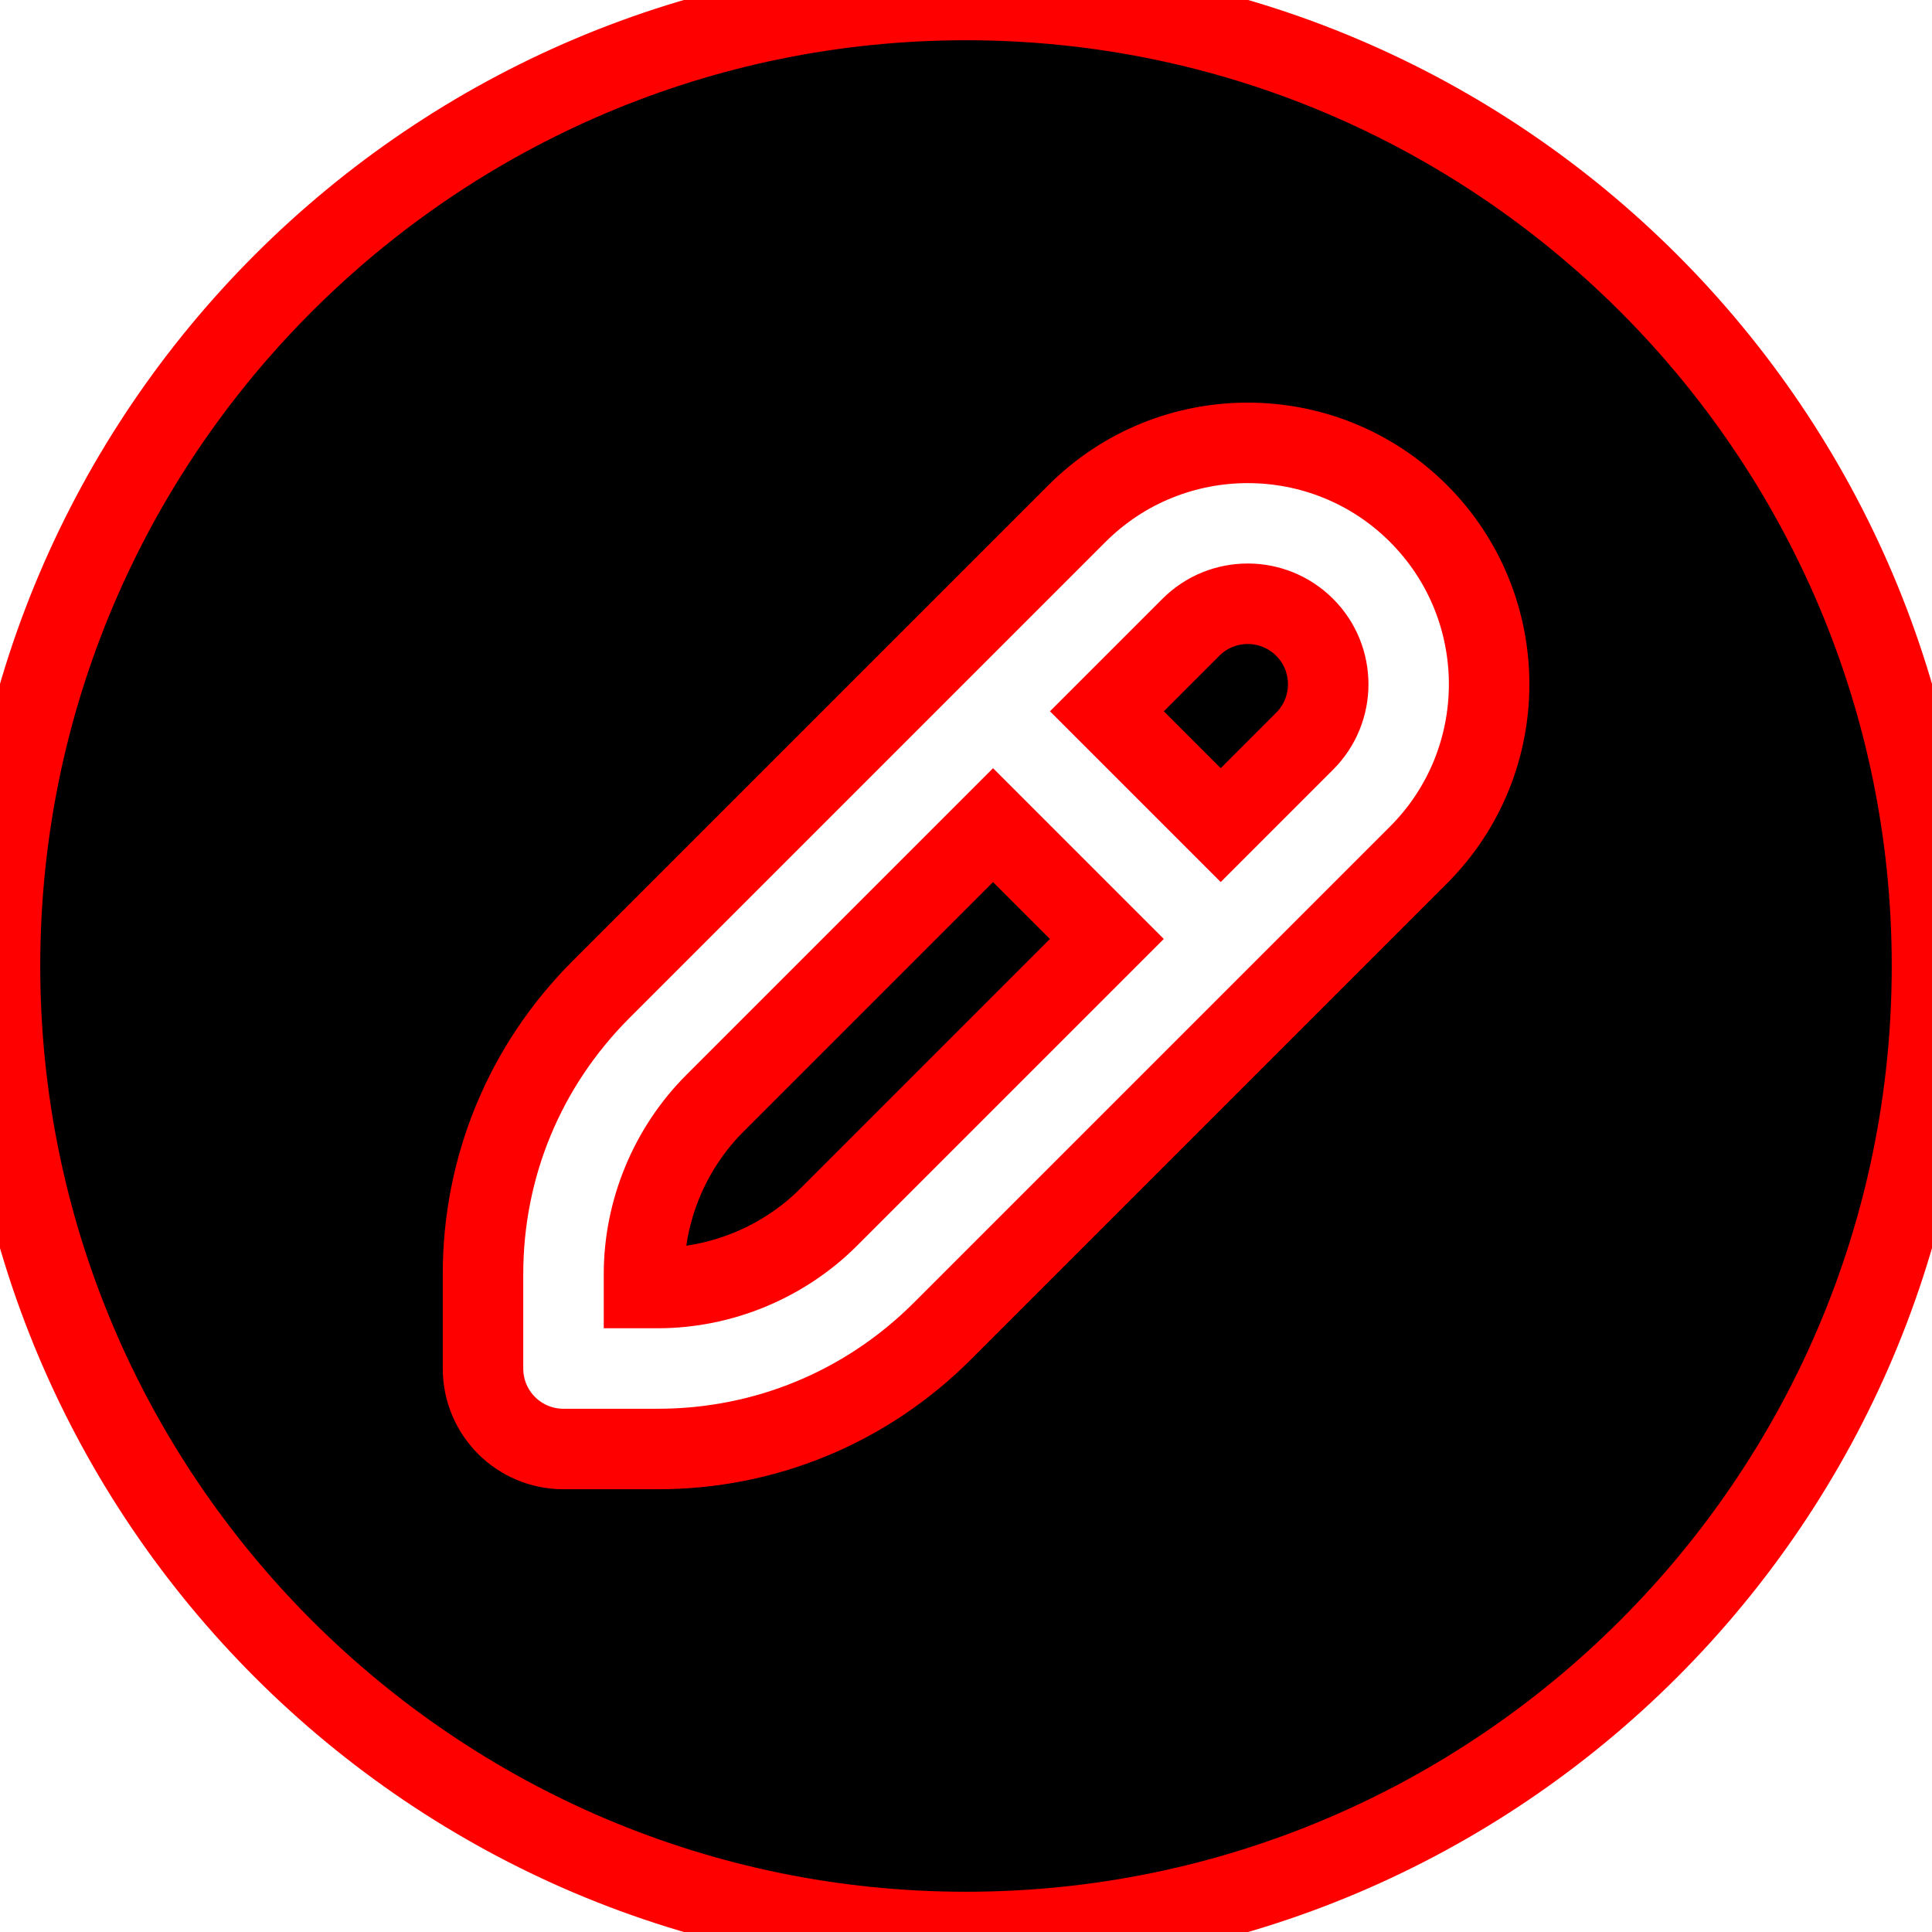
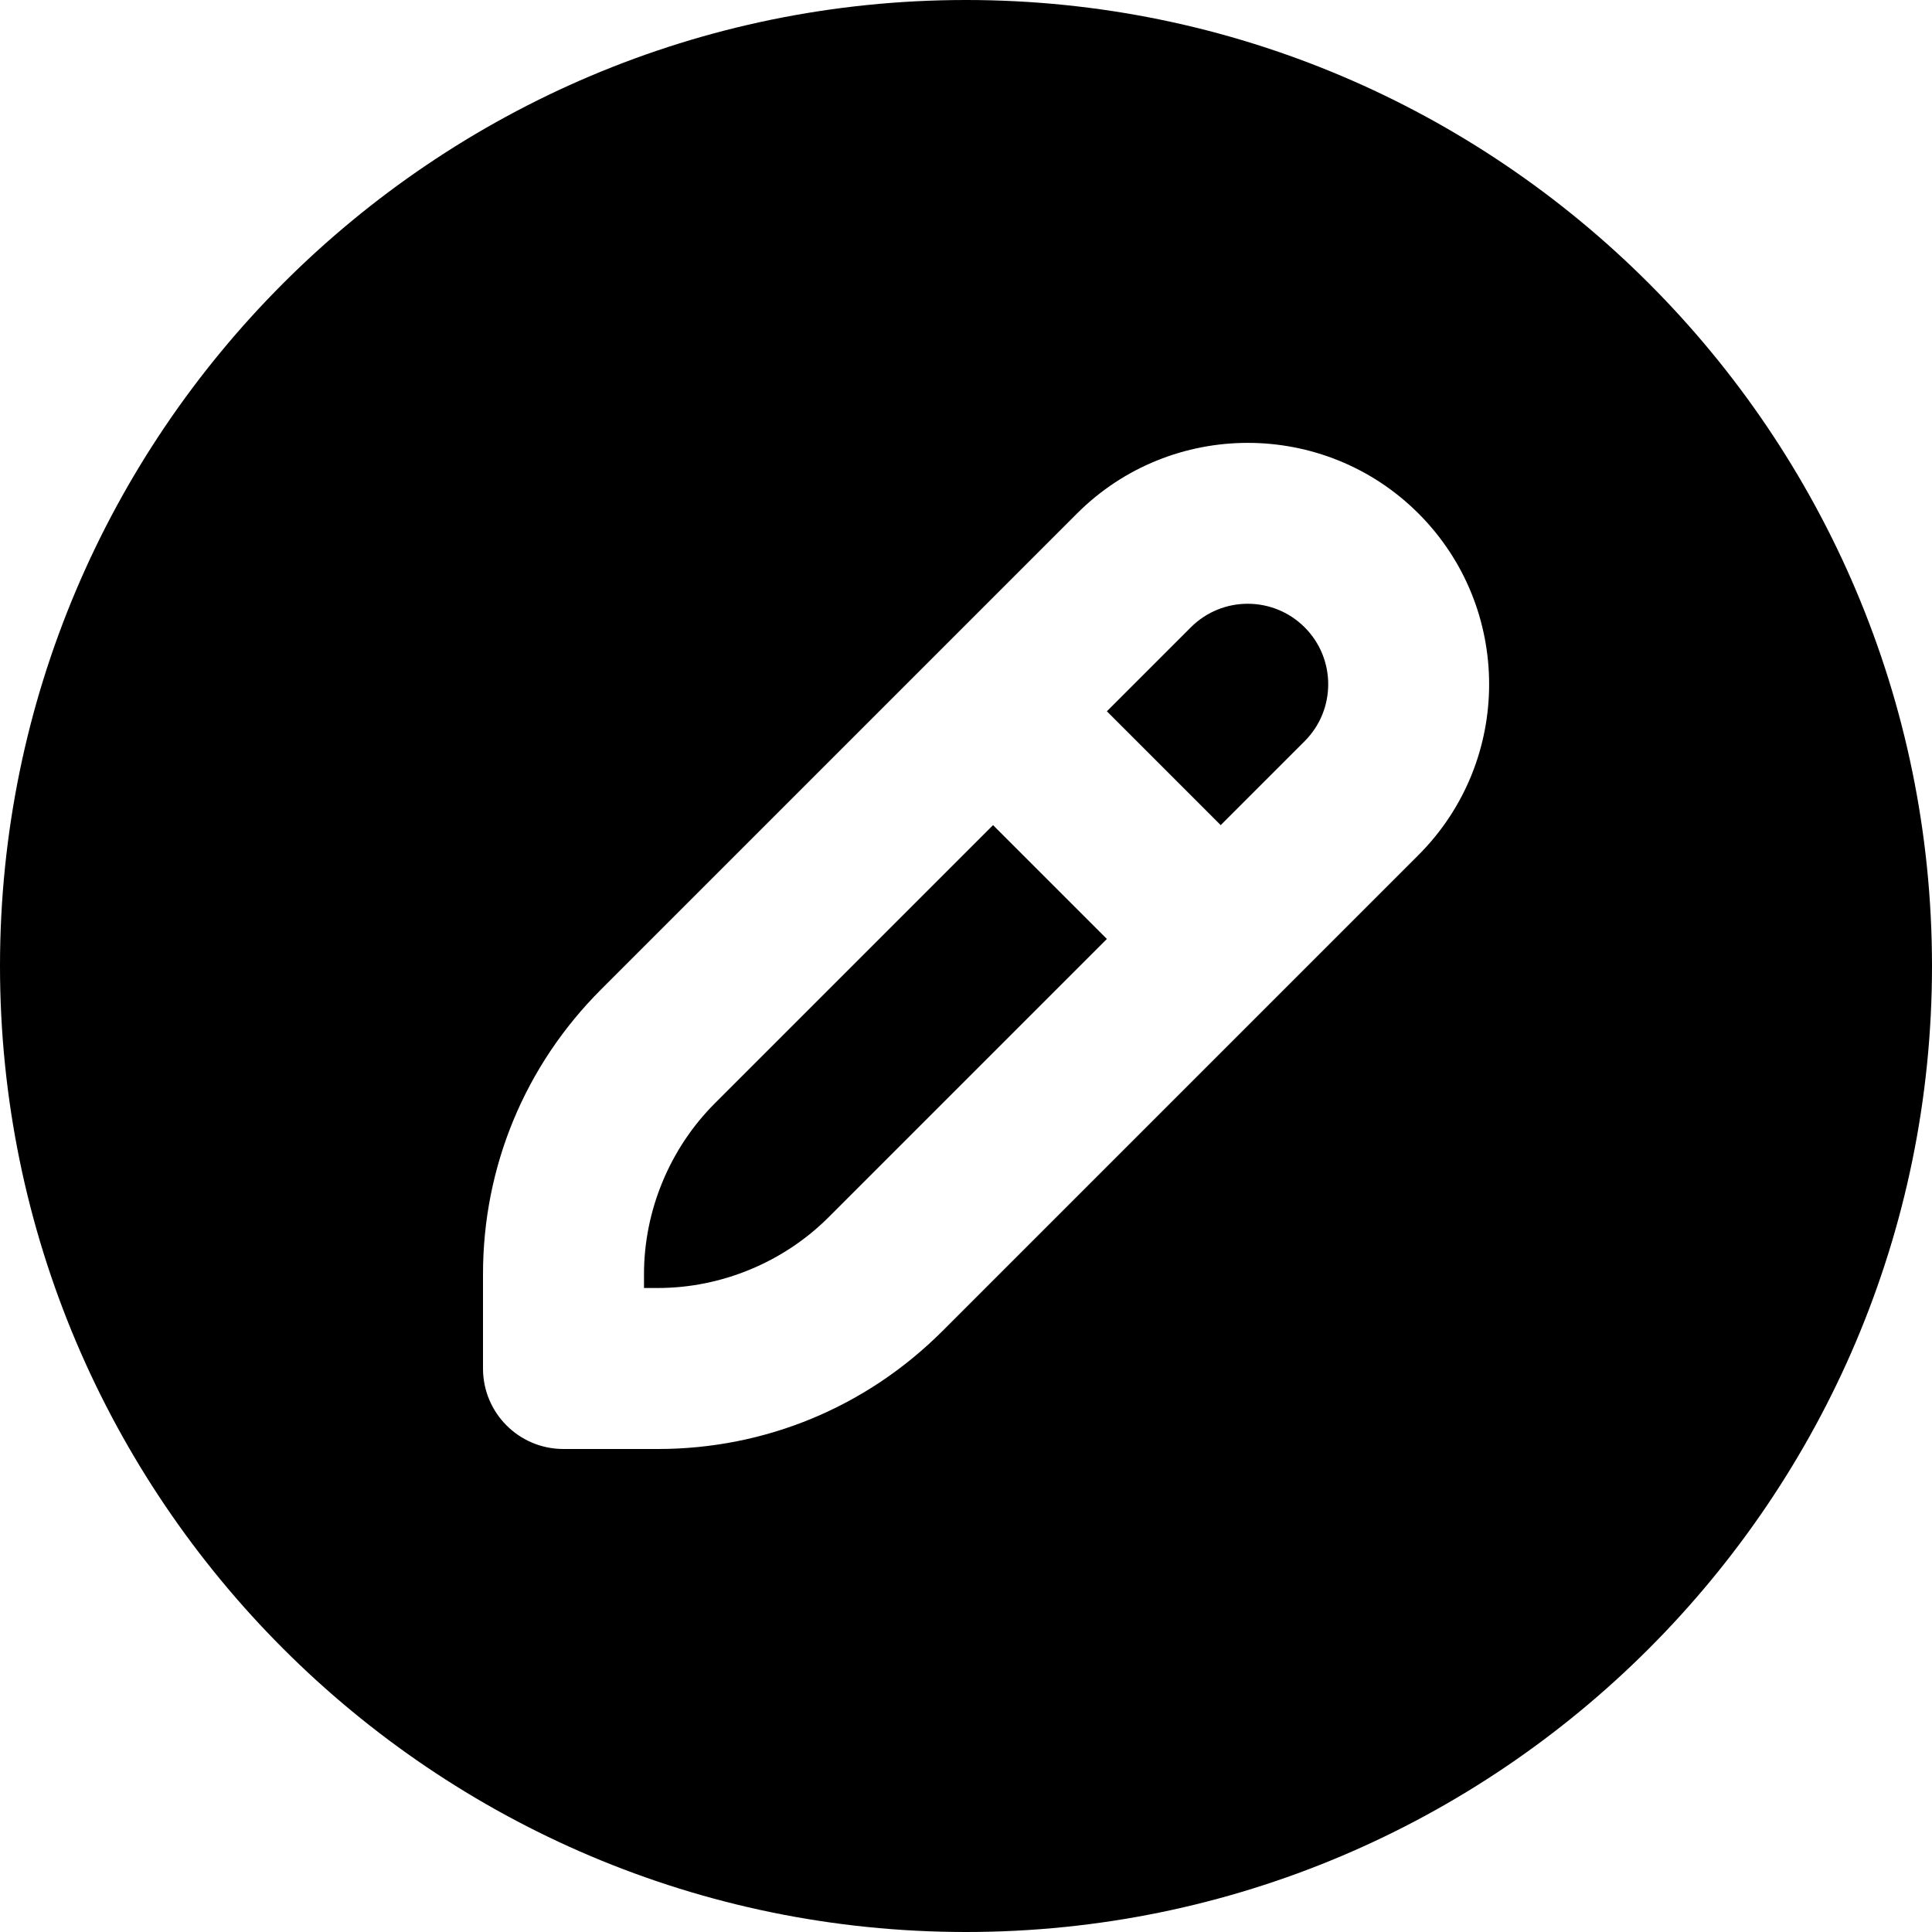
<svg xmlns="http://www.w3.org/2000/svg" id="Layer_1" data-name="Layer 1" viewBox="0 0 24 24">
-   <path stroke="red" d="m13.75,11.664l-3.457,3.457c-.559.559-1.332.879-2.121.879h-.172v-.172c0-.789.32-1.562.879-2.121l3.457-3.457,1.414,1.414Zm1.043-3.871l-1.043,1.043,1.414,1.414,1.043-1.043c.39-.39.39-1.024,0-1.414s-1.023-.391-1.414,0Zm9.207,4.207c0,6.617-5.383,12-12,12S0,18.617,0,12,5.383,0,12,0s12,5.383,12,12Zm-6.379-5.621c-1.17-1.17-3.072-1.17-4.242,0l-5.914,5.914c-.944.944-1.465,2.2-1.465,3.535v1.172c0,.553.447,1,1,1h1.172c1.335,0,2.591-.521,3.535-1.465l5.914-5.914c1.17-1.17,1.17-3.072,0-4.242Z" />
+   <path d="m13.75,11.664l-3.457,3.457c-.559.559-1.332.879-2.121.879h-.172v-.172c0-.789.32-1.562.879-2.121l3.457-3.457,1.414,1.414Zm1.043-3.871l-1.043,1.043,1.414,1.414,1.043-1.043c.39-.39.39-1.024,0-1.414s-1.023-.391-1.414,0Zm9.207,4.207c0,6.617-5.383,12-12,12S0,18.617,0,12,5.383,0,12,0s12,5.383,12,12Zm-6.379-5.621c-1.17-1.17-3.072-1.17-4.242,0l-5.914,5.914c-.944.944-1.465,2.2-1.465,3.535v1.172c0,.553.447,1,1,1h1.172c1.335,0,2.591-.521,3.535-1.465l5.914-5.914c1.17-1.17,1.17-3.072,0-4.242Z" />
</svg>
